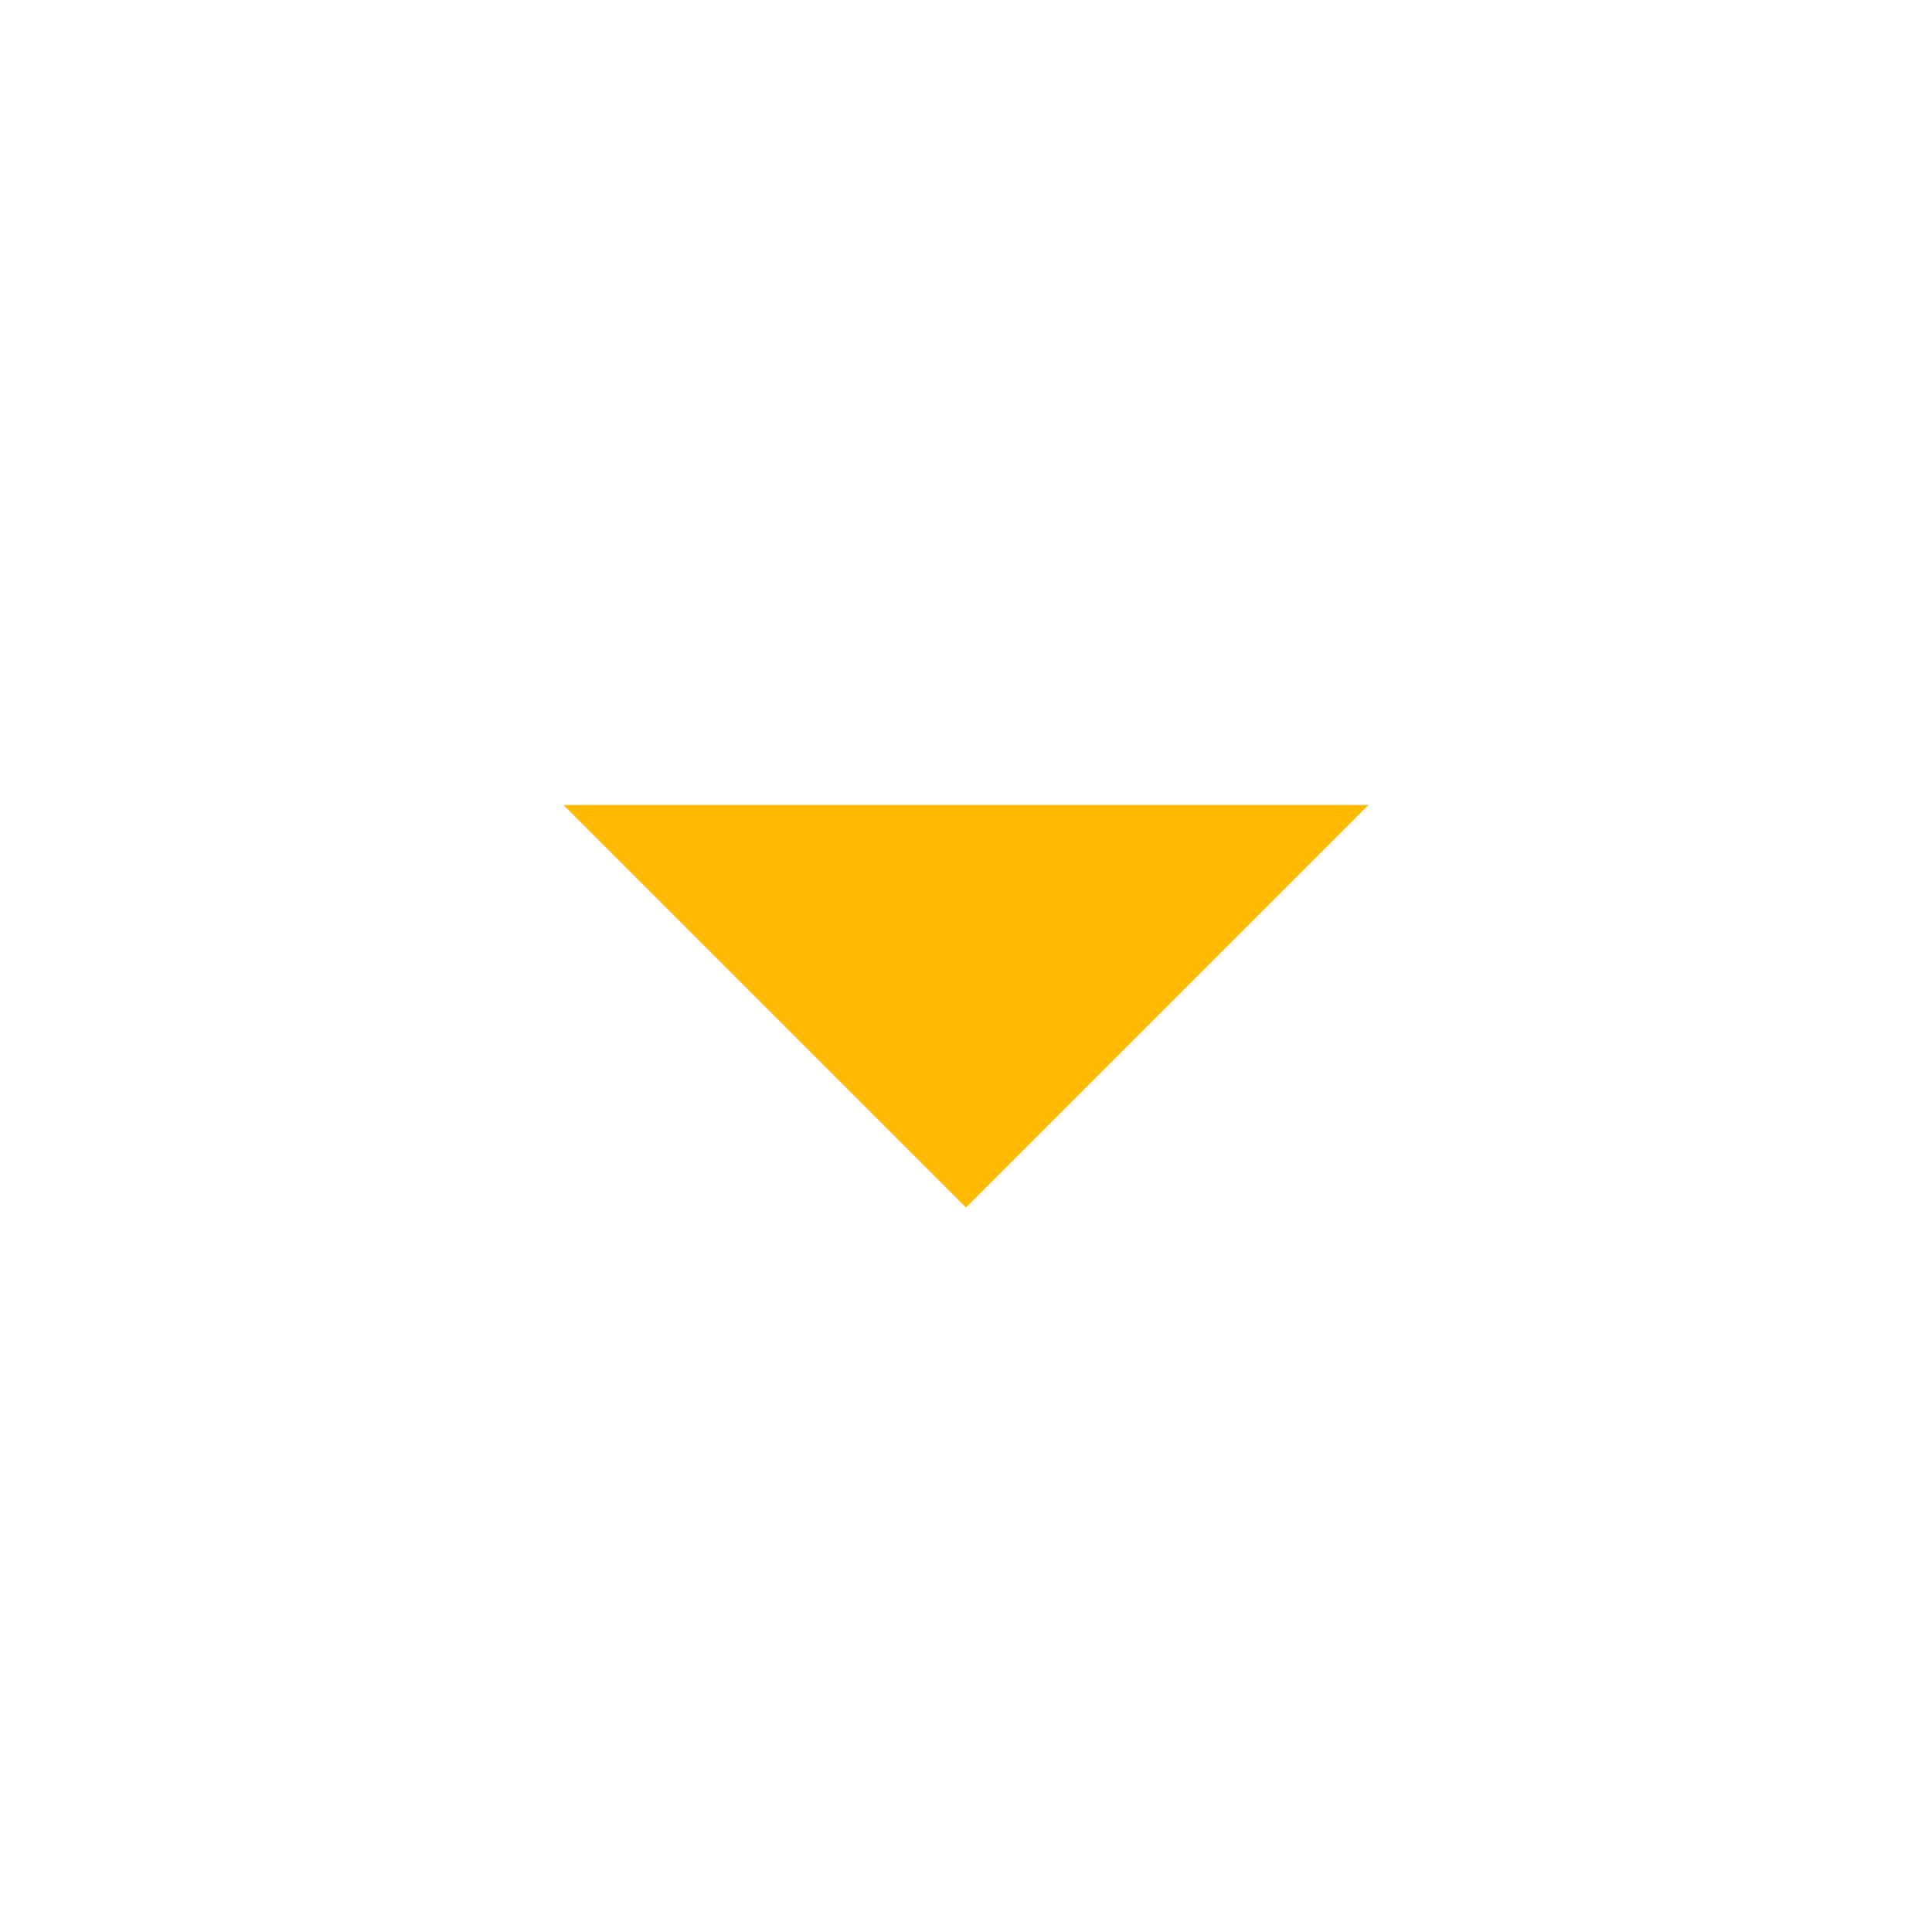
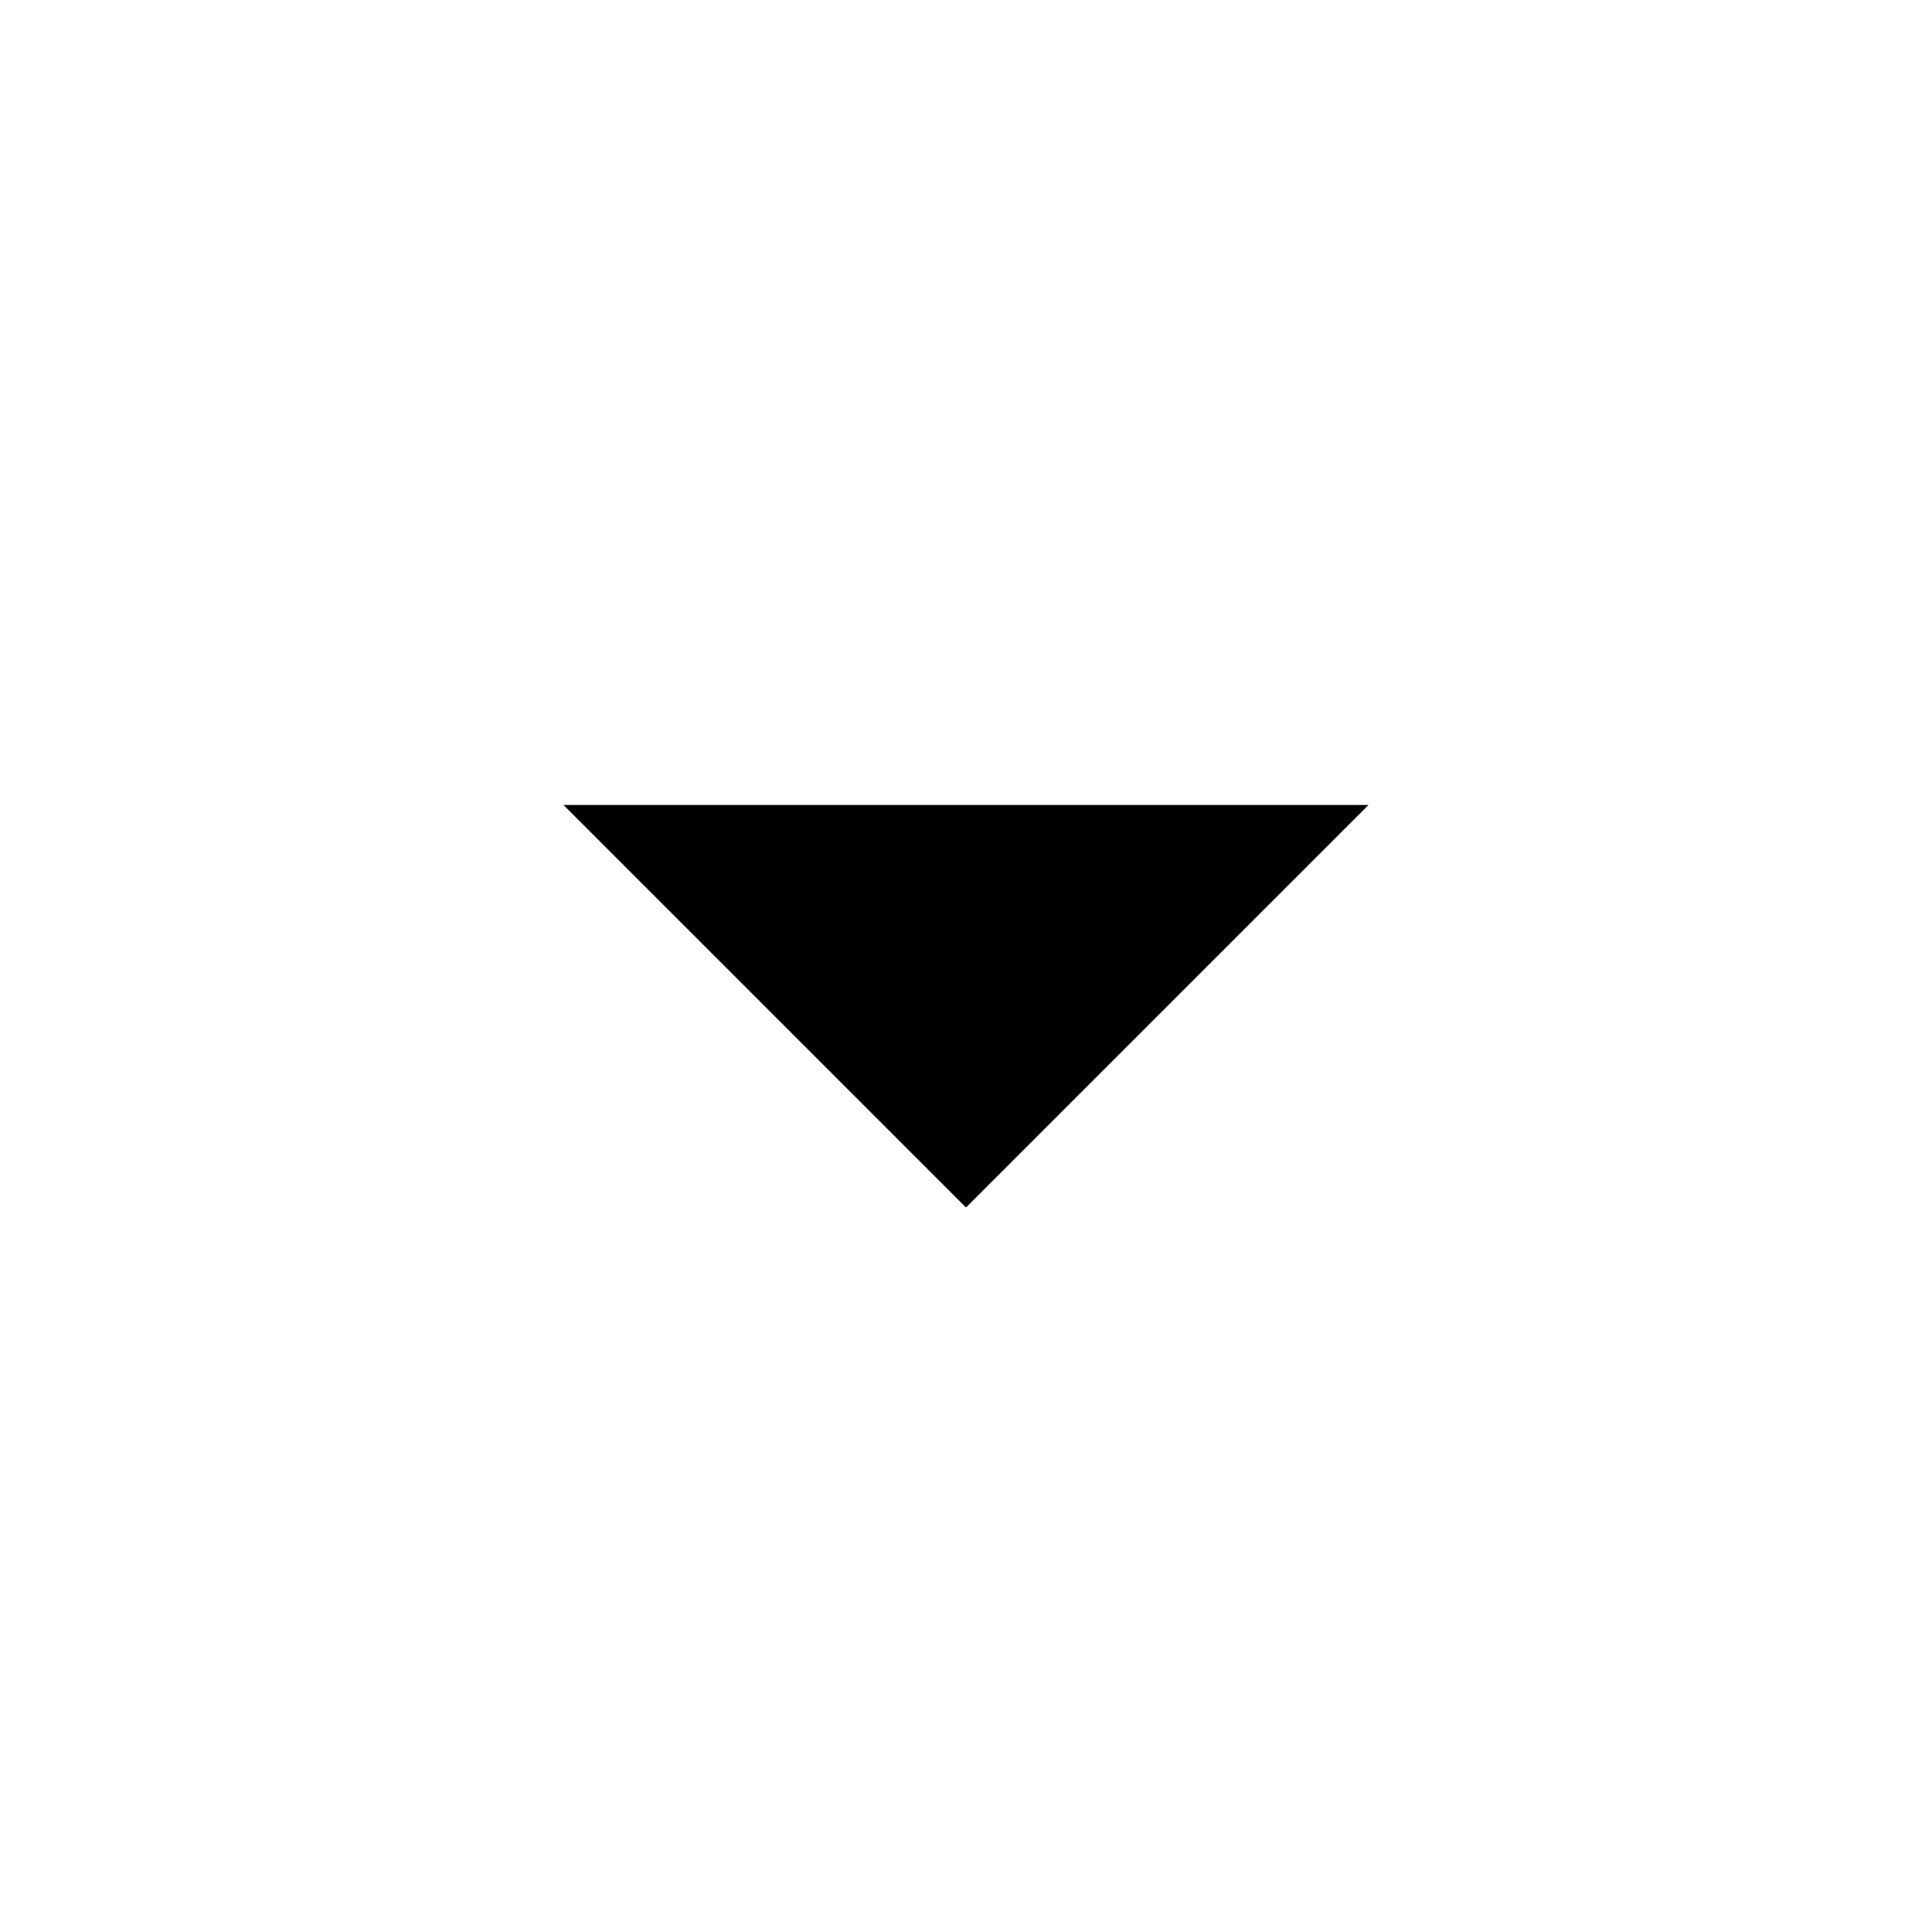
<svg xmlns="http://www.w3.org/2000/svg" id="dropdown" width="24" height="24" viewBox="0 0 24 24">
  <path id="Path_122" data-name="Path 122" d="M0,0H24V24H0Z" fill="none" />
-   <path id="Path_123" data-name="Path 123" d="M7,10l5,5,5-5Z" fill="#ffba00" />
+   <path id="Path_123" data-name="Path 123" d="M7,10l5,5,5-5Z" />
</svg>
